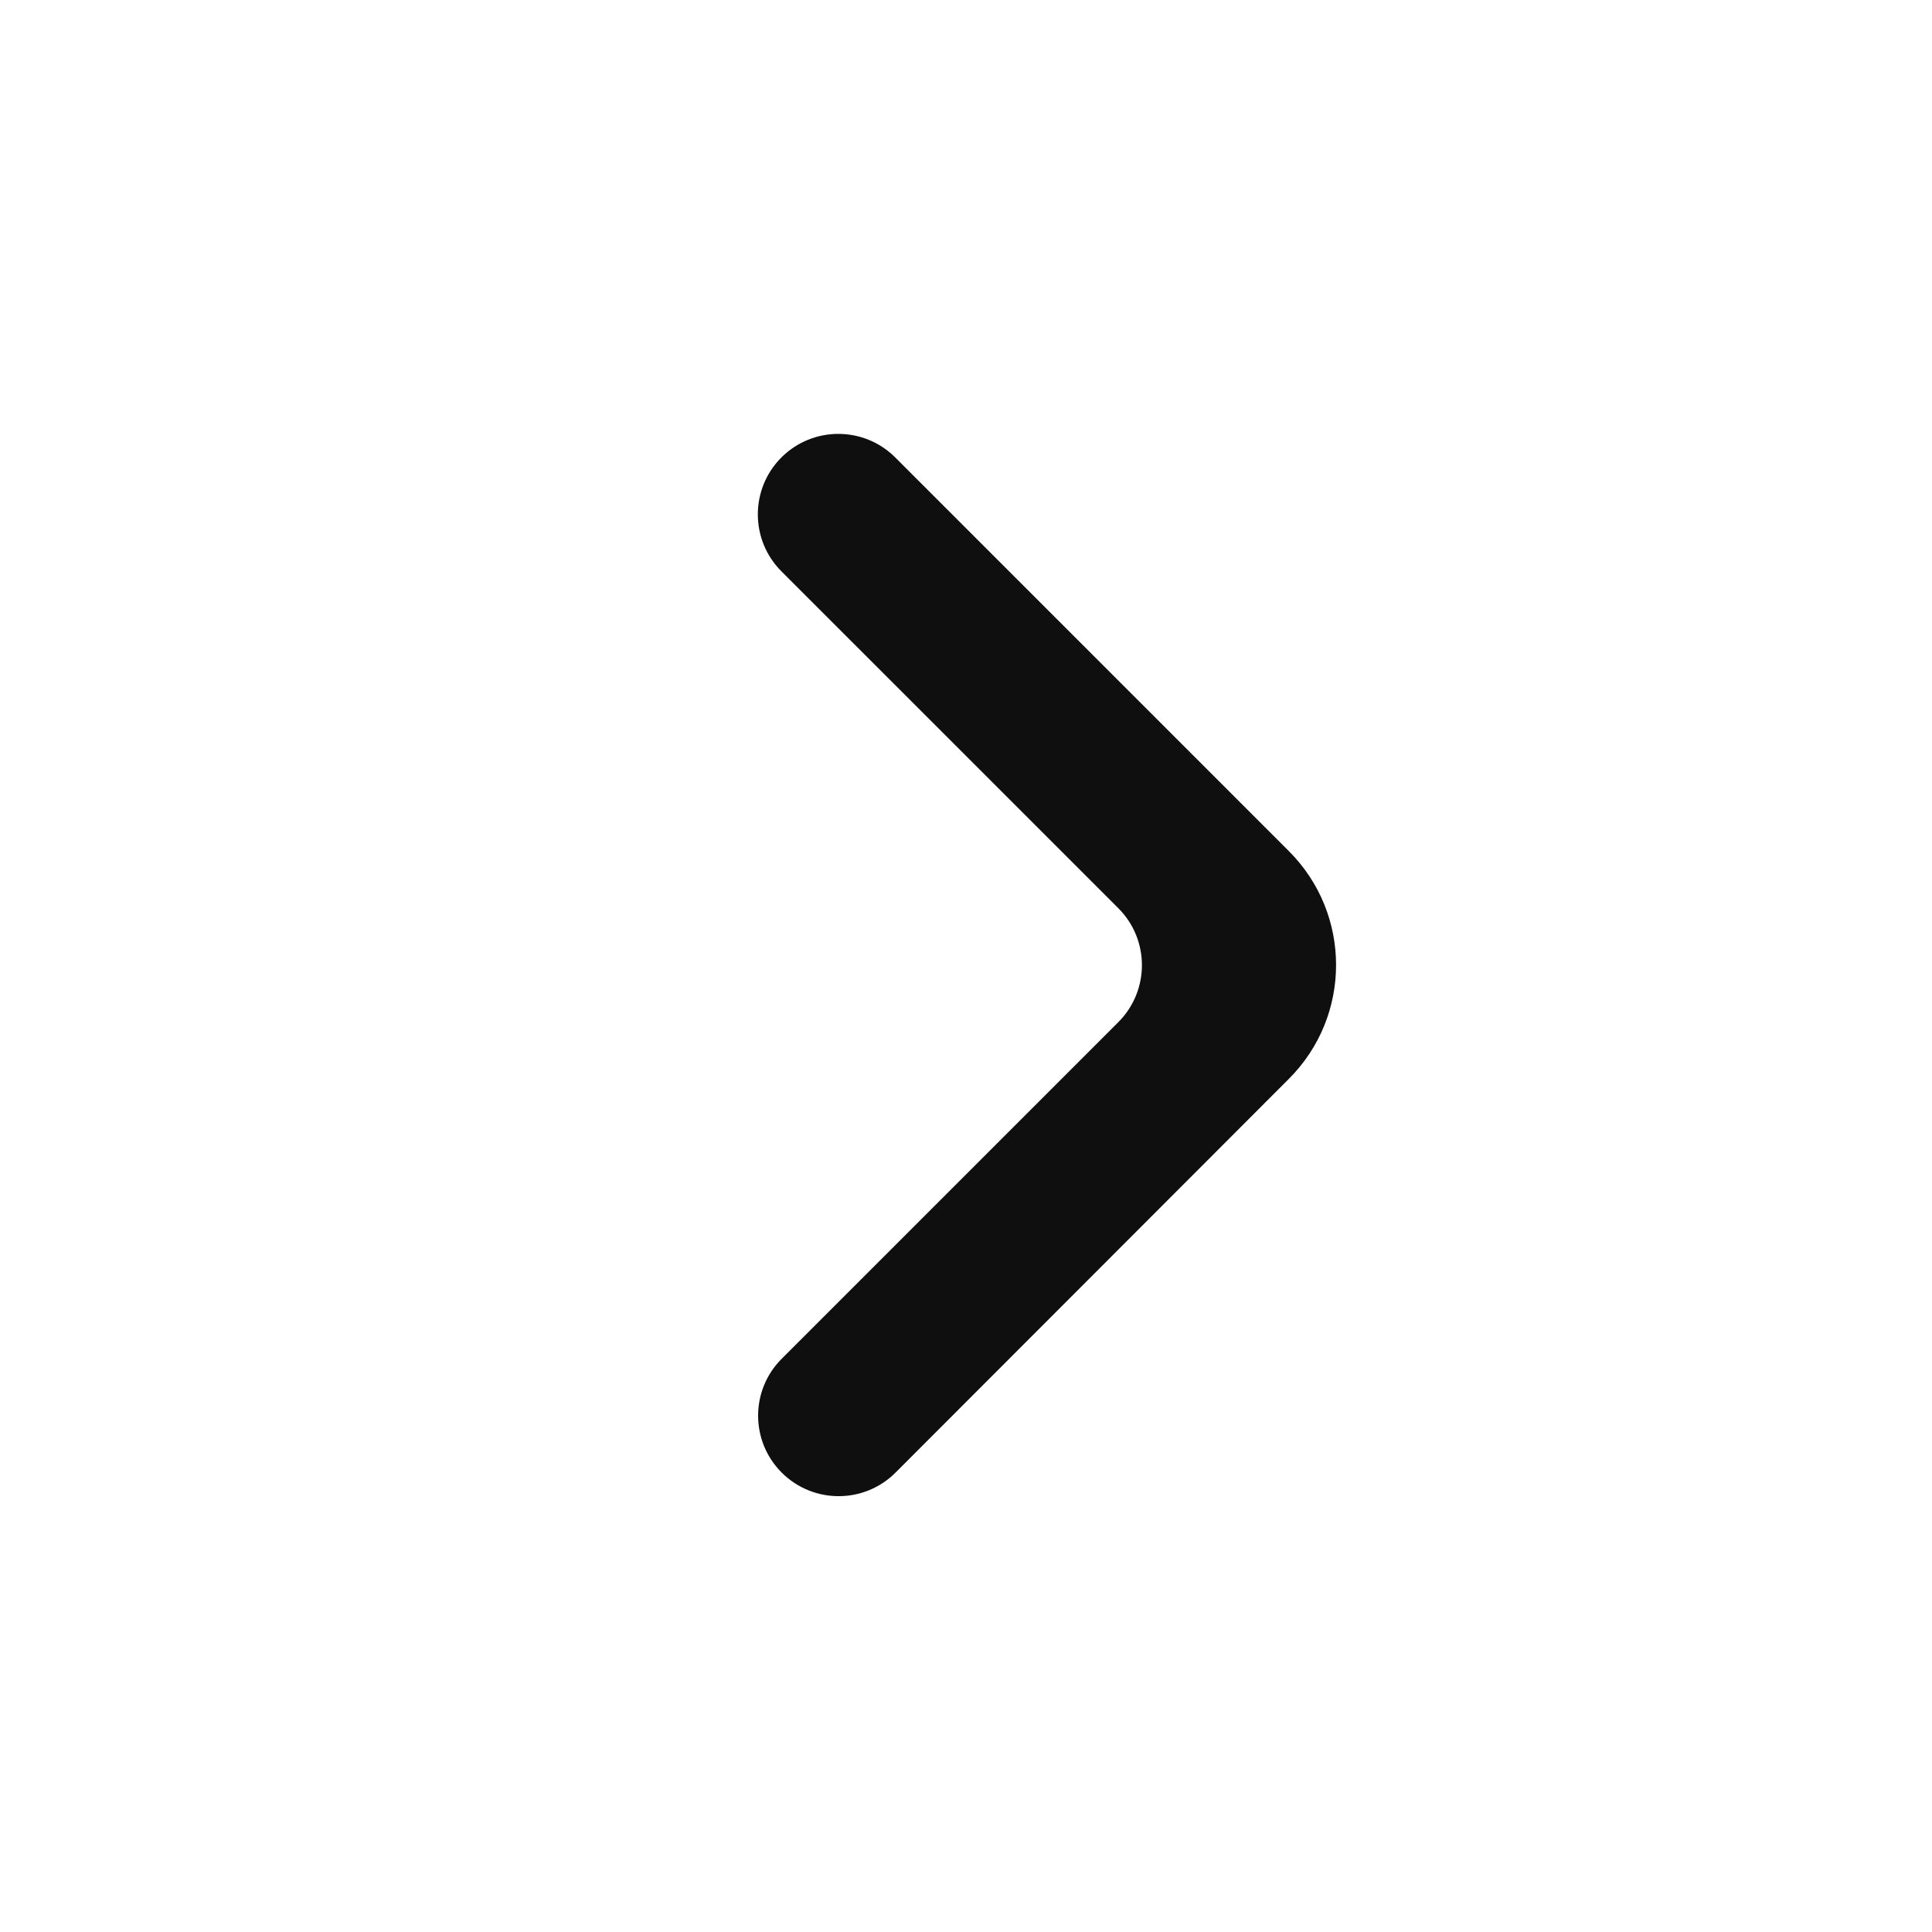
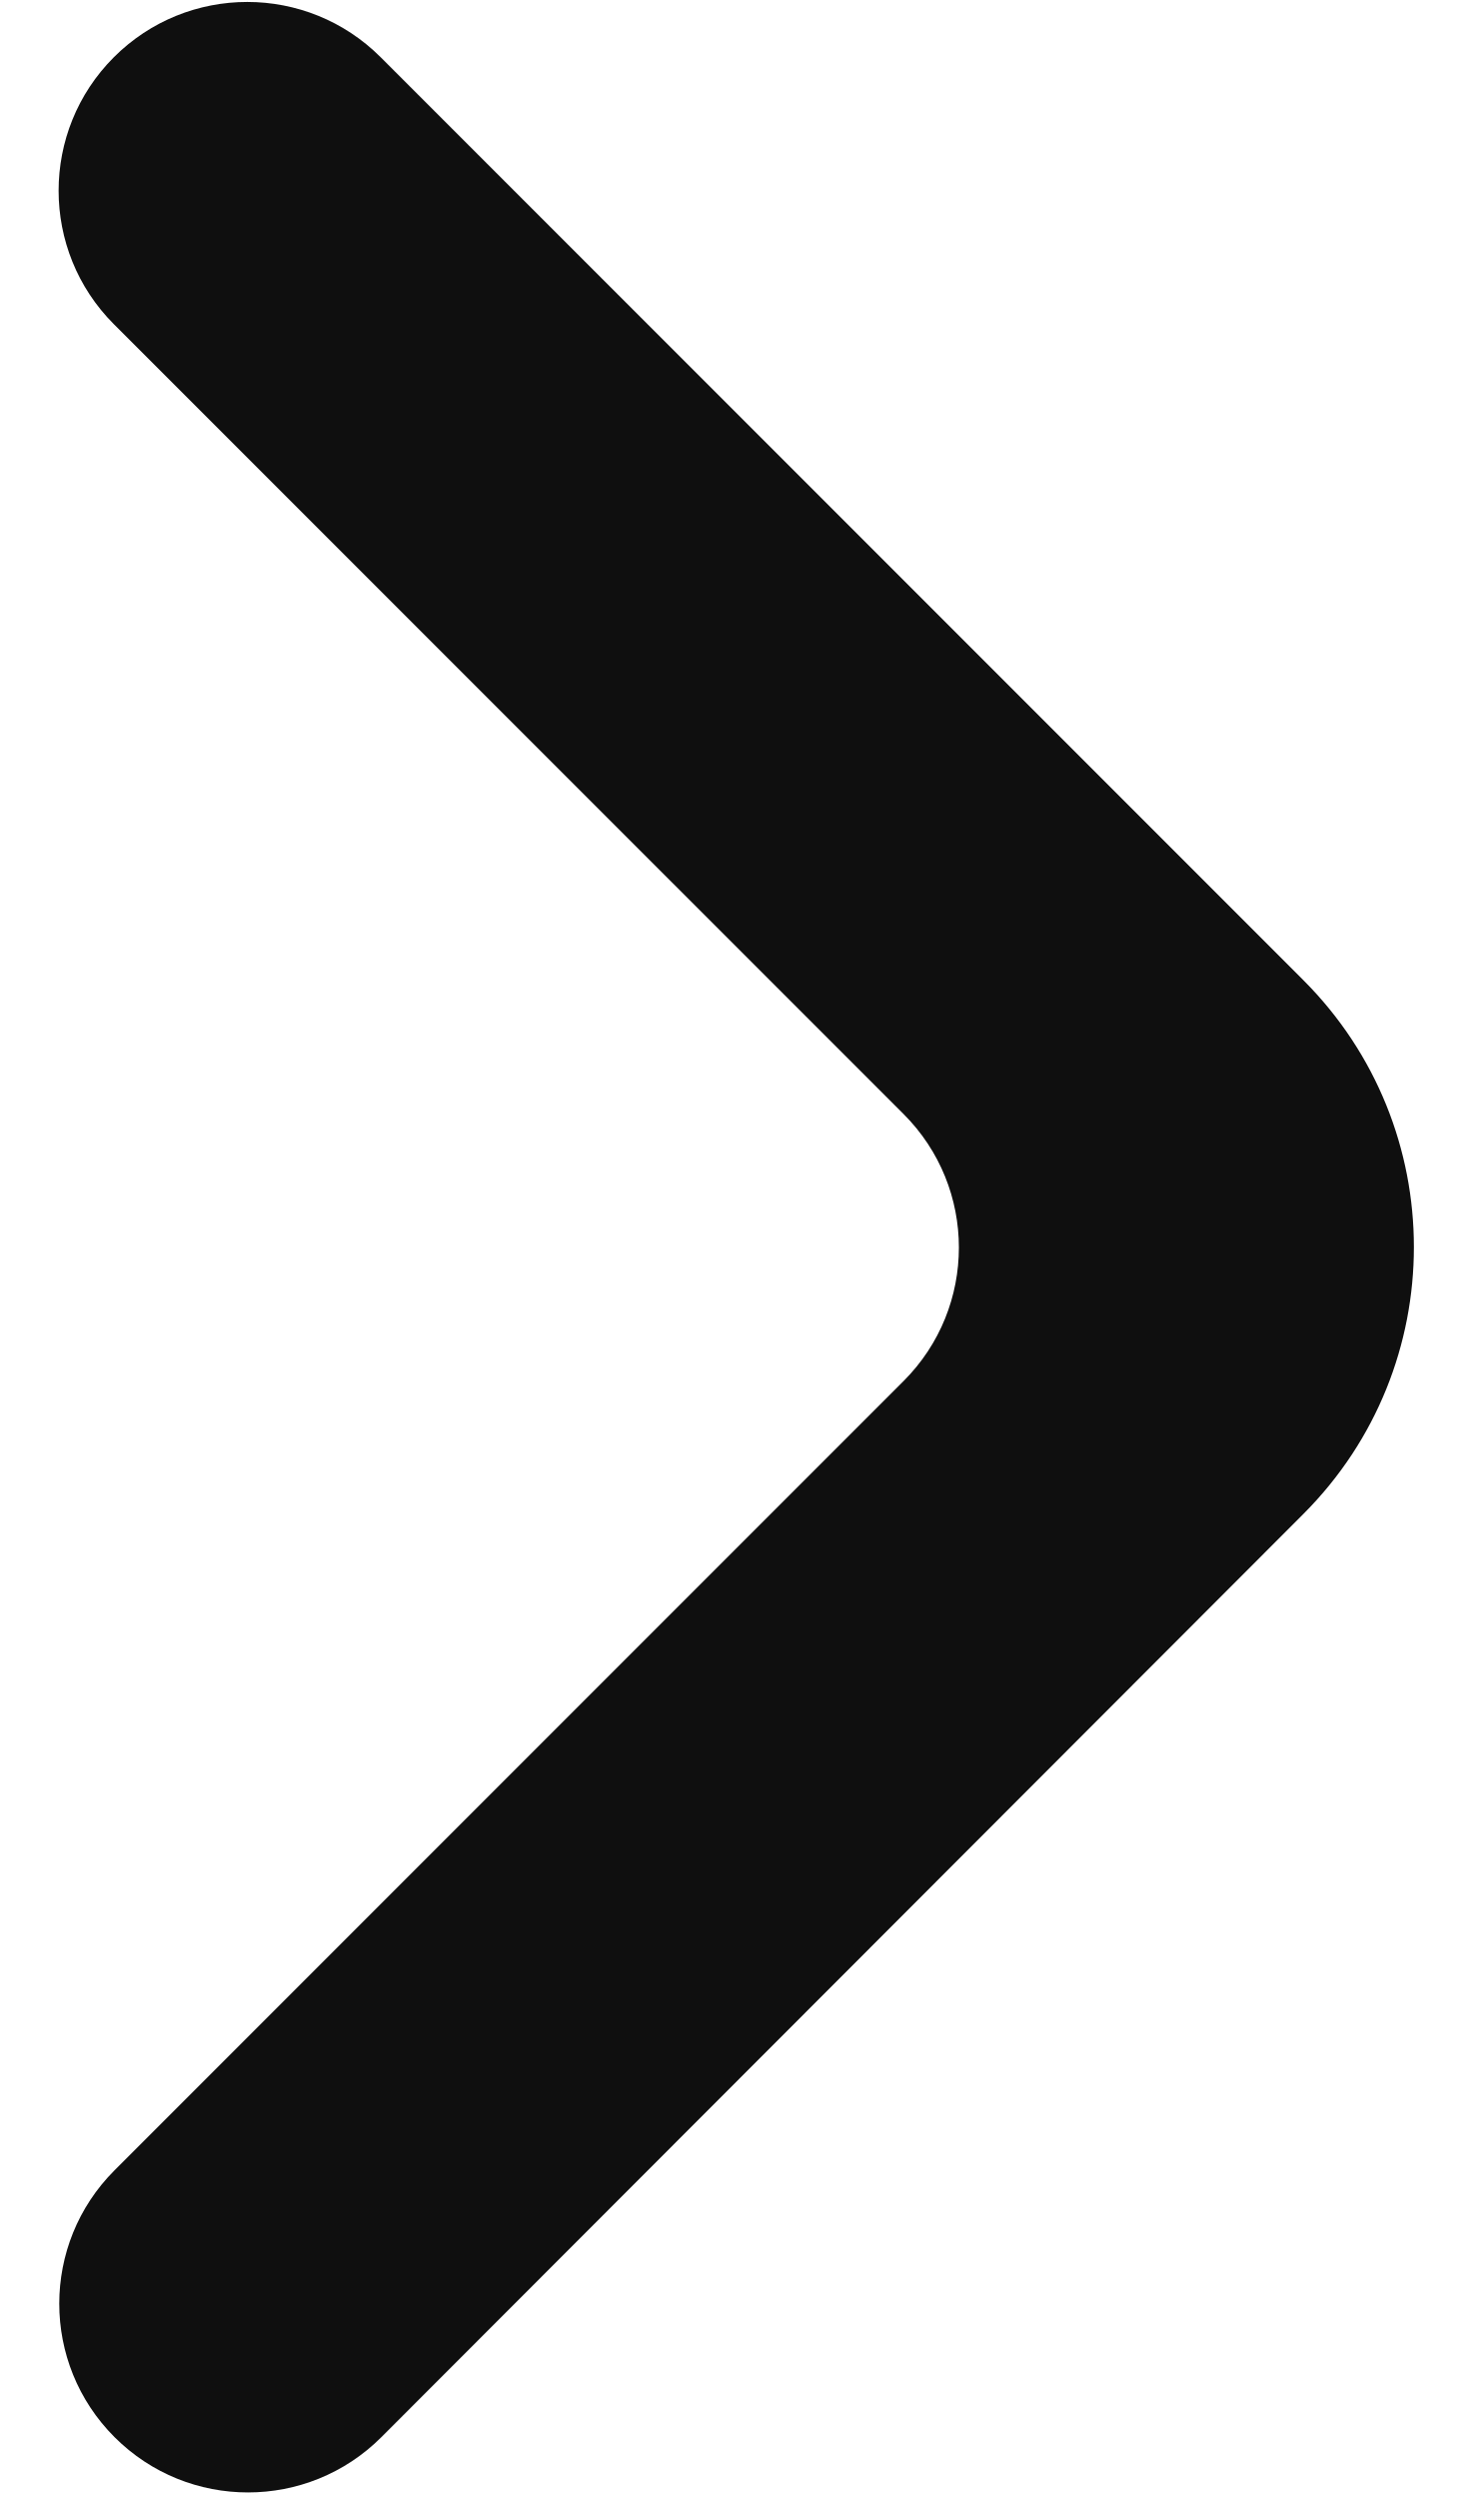
- <svg xmlns="http://www.w3.org/2000/svg" width="58" height="58" viewBox="0 0 58 58" fill="none">
-   <path d="M23.467 44.208C24.411 45.152 25.941 45.152 26.885 44.208L38.696 32.385C40.582 30.497 40.581 27.439 38.694 25.552L26.876 13.733C25.932 12.79 24.402 12.79 23.458 13.733C22.515 14.677 22.515 16.207 23.458 17.151L33.574 27.266C34.517 28.21 34.517 29.74 33.574 30.684L23.467 40.791C22.523 41.734 22.523 43.264 23.467 44.208Z" fill="#0F0F0F" />
+ <svg xmlns="http://www.w3.org/2000/svg" width="19" height="32" viewBox="0 0 19 32" fill="none">
+   <path d="M1.467 31.208C2.411 32.152 3.941 32.152 4.885 31.208L16.696 19.385C18.582 17.497 18.581 14.438 16.695 12.552L4.876 0.733C3.932 -0.211 2.402 -0.211 1.458 0.733C0.515 1.677 0.515 3.207 1.458 4.151L11.574 14.266C12.518 15.21 12.518 16.74 11.574 17.684L1.467 27.791C0.523 28.734 0.523 30.264 1.467 31.208Z" fill="#0F0F0F" />
</svg>
